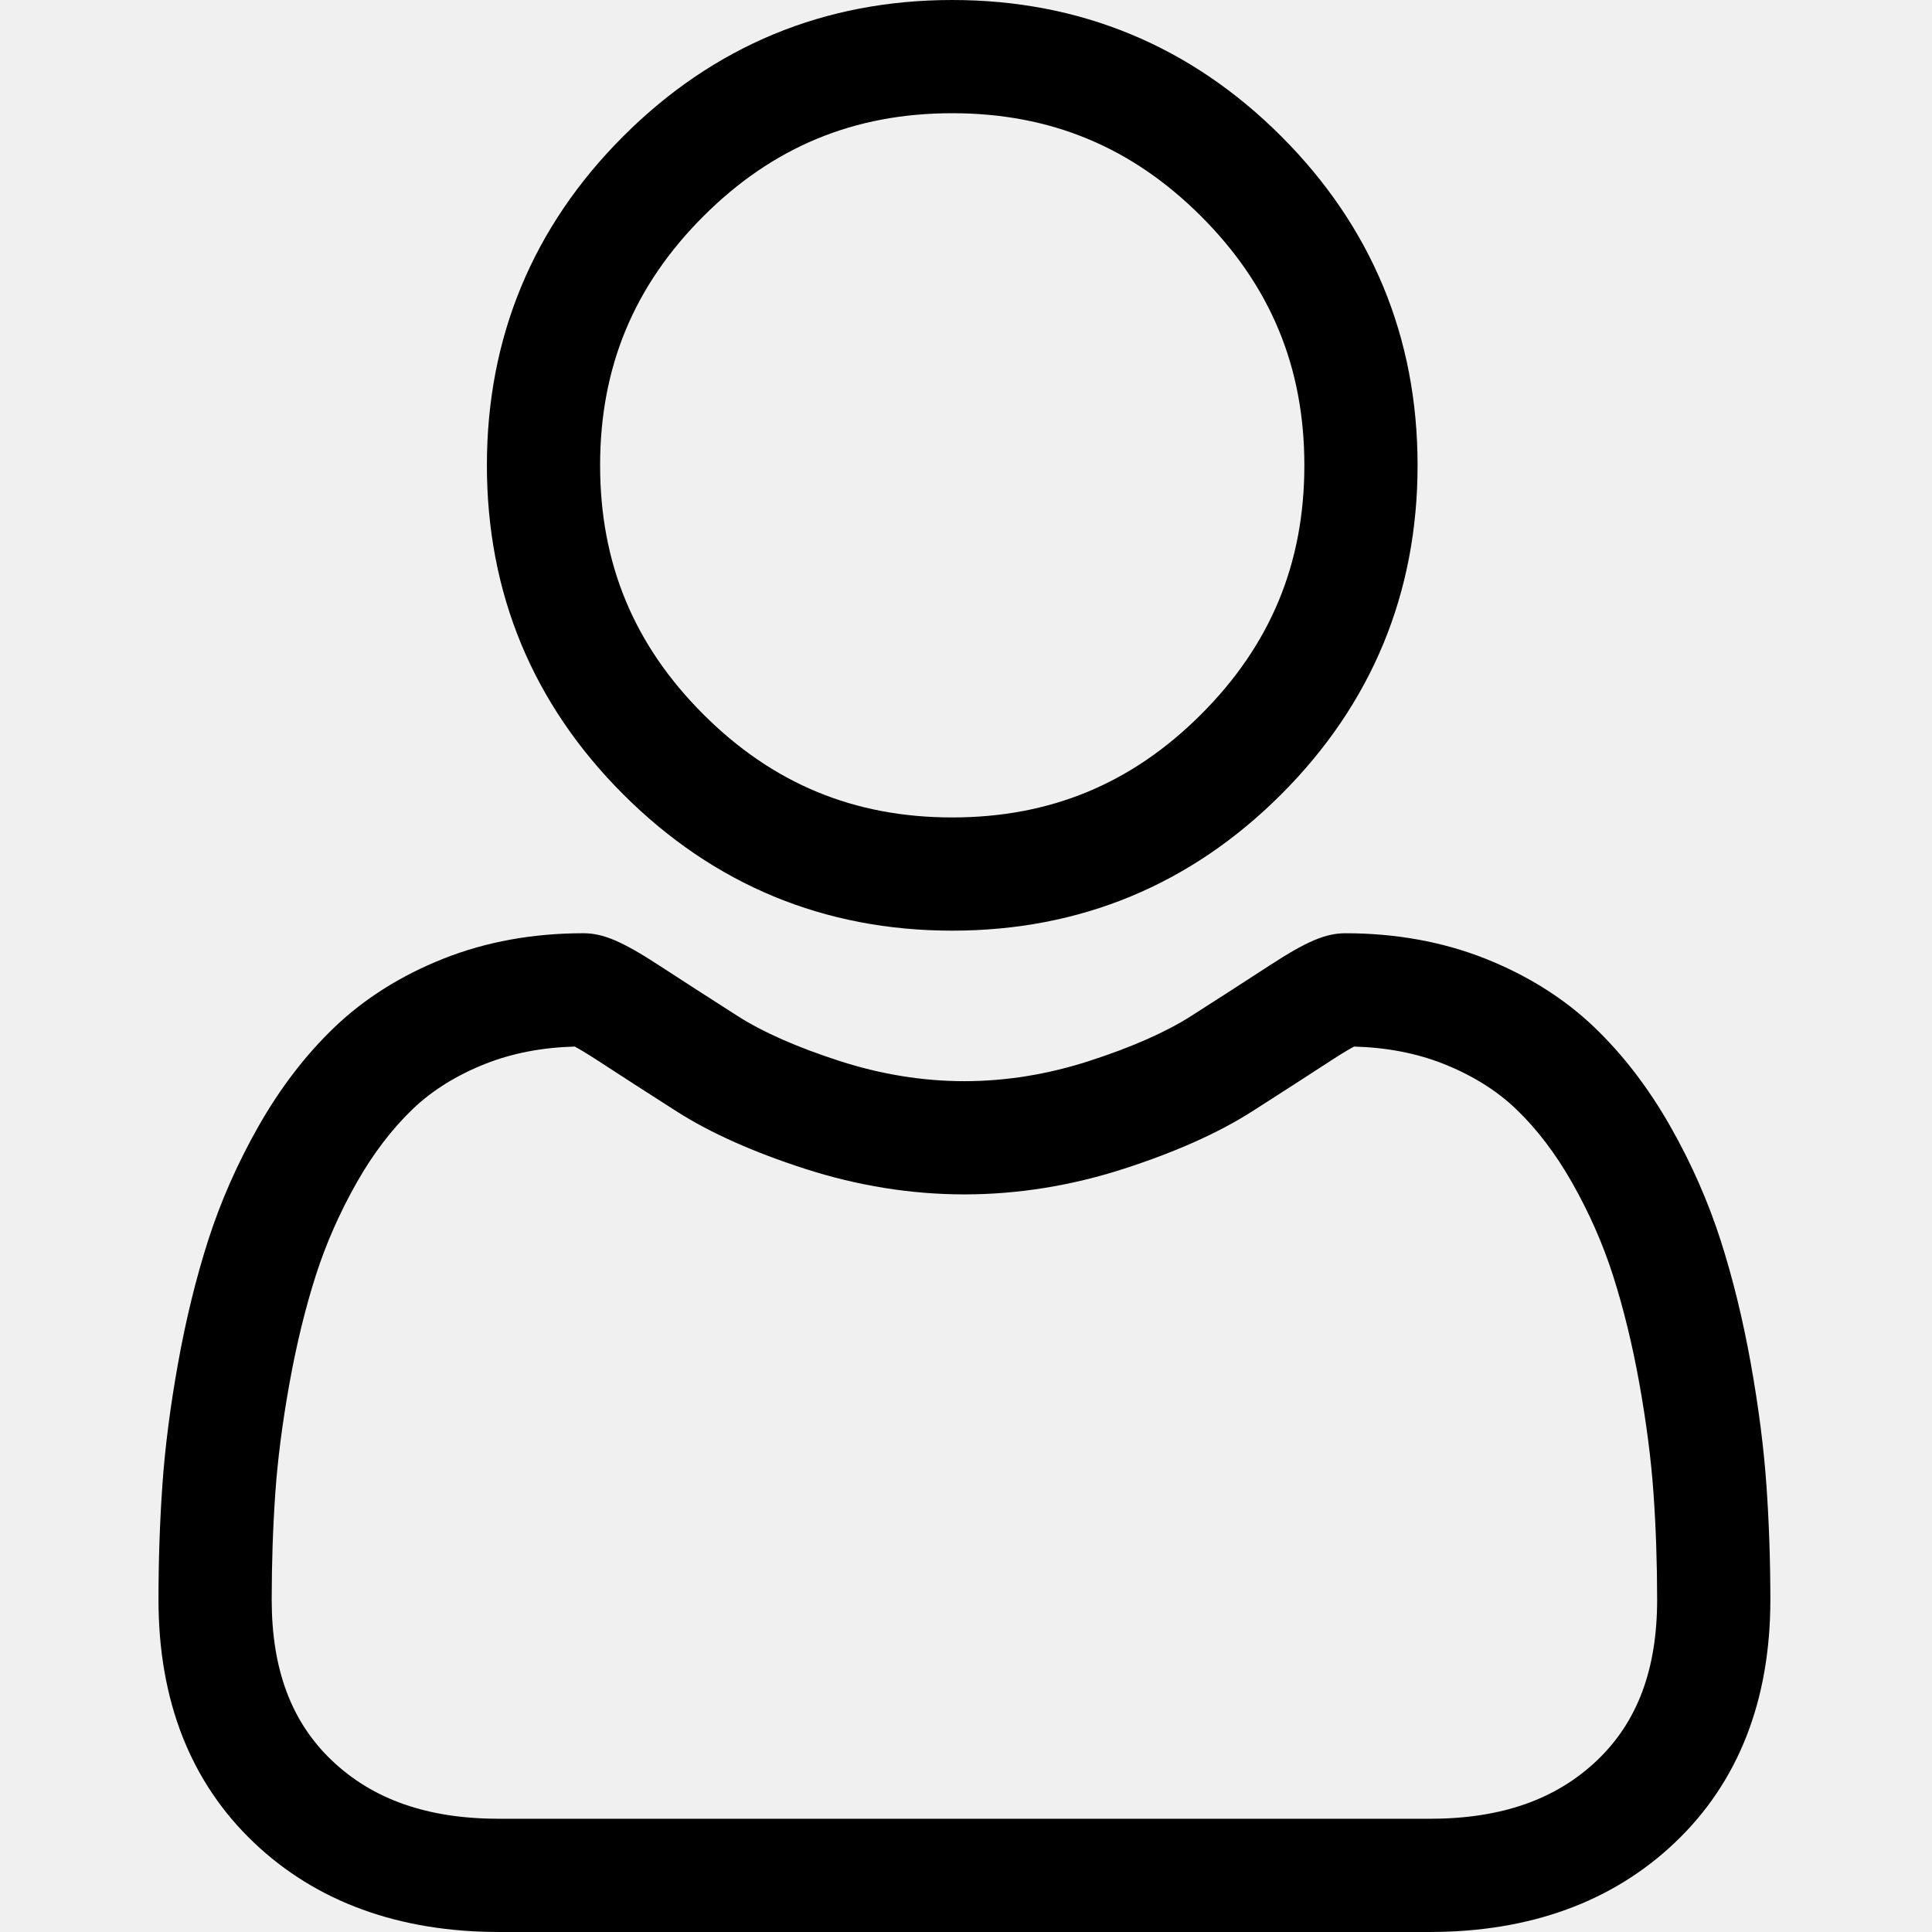
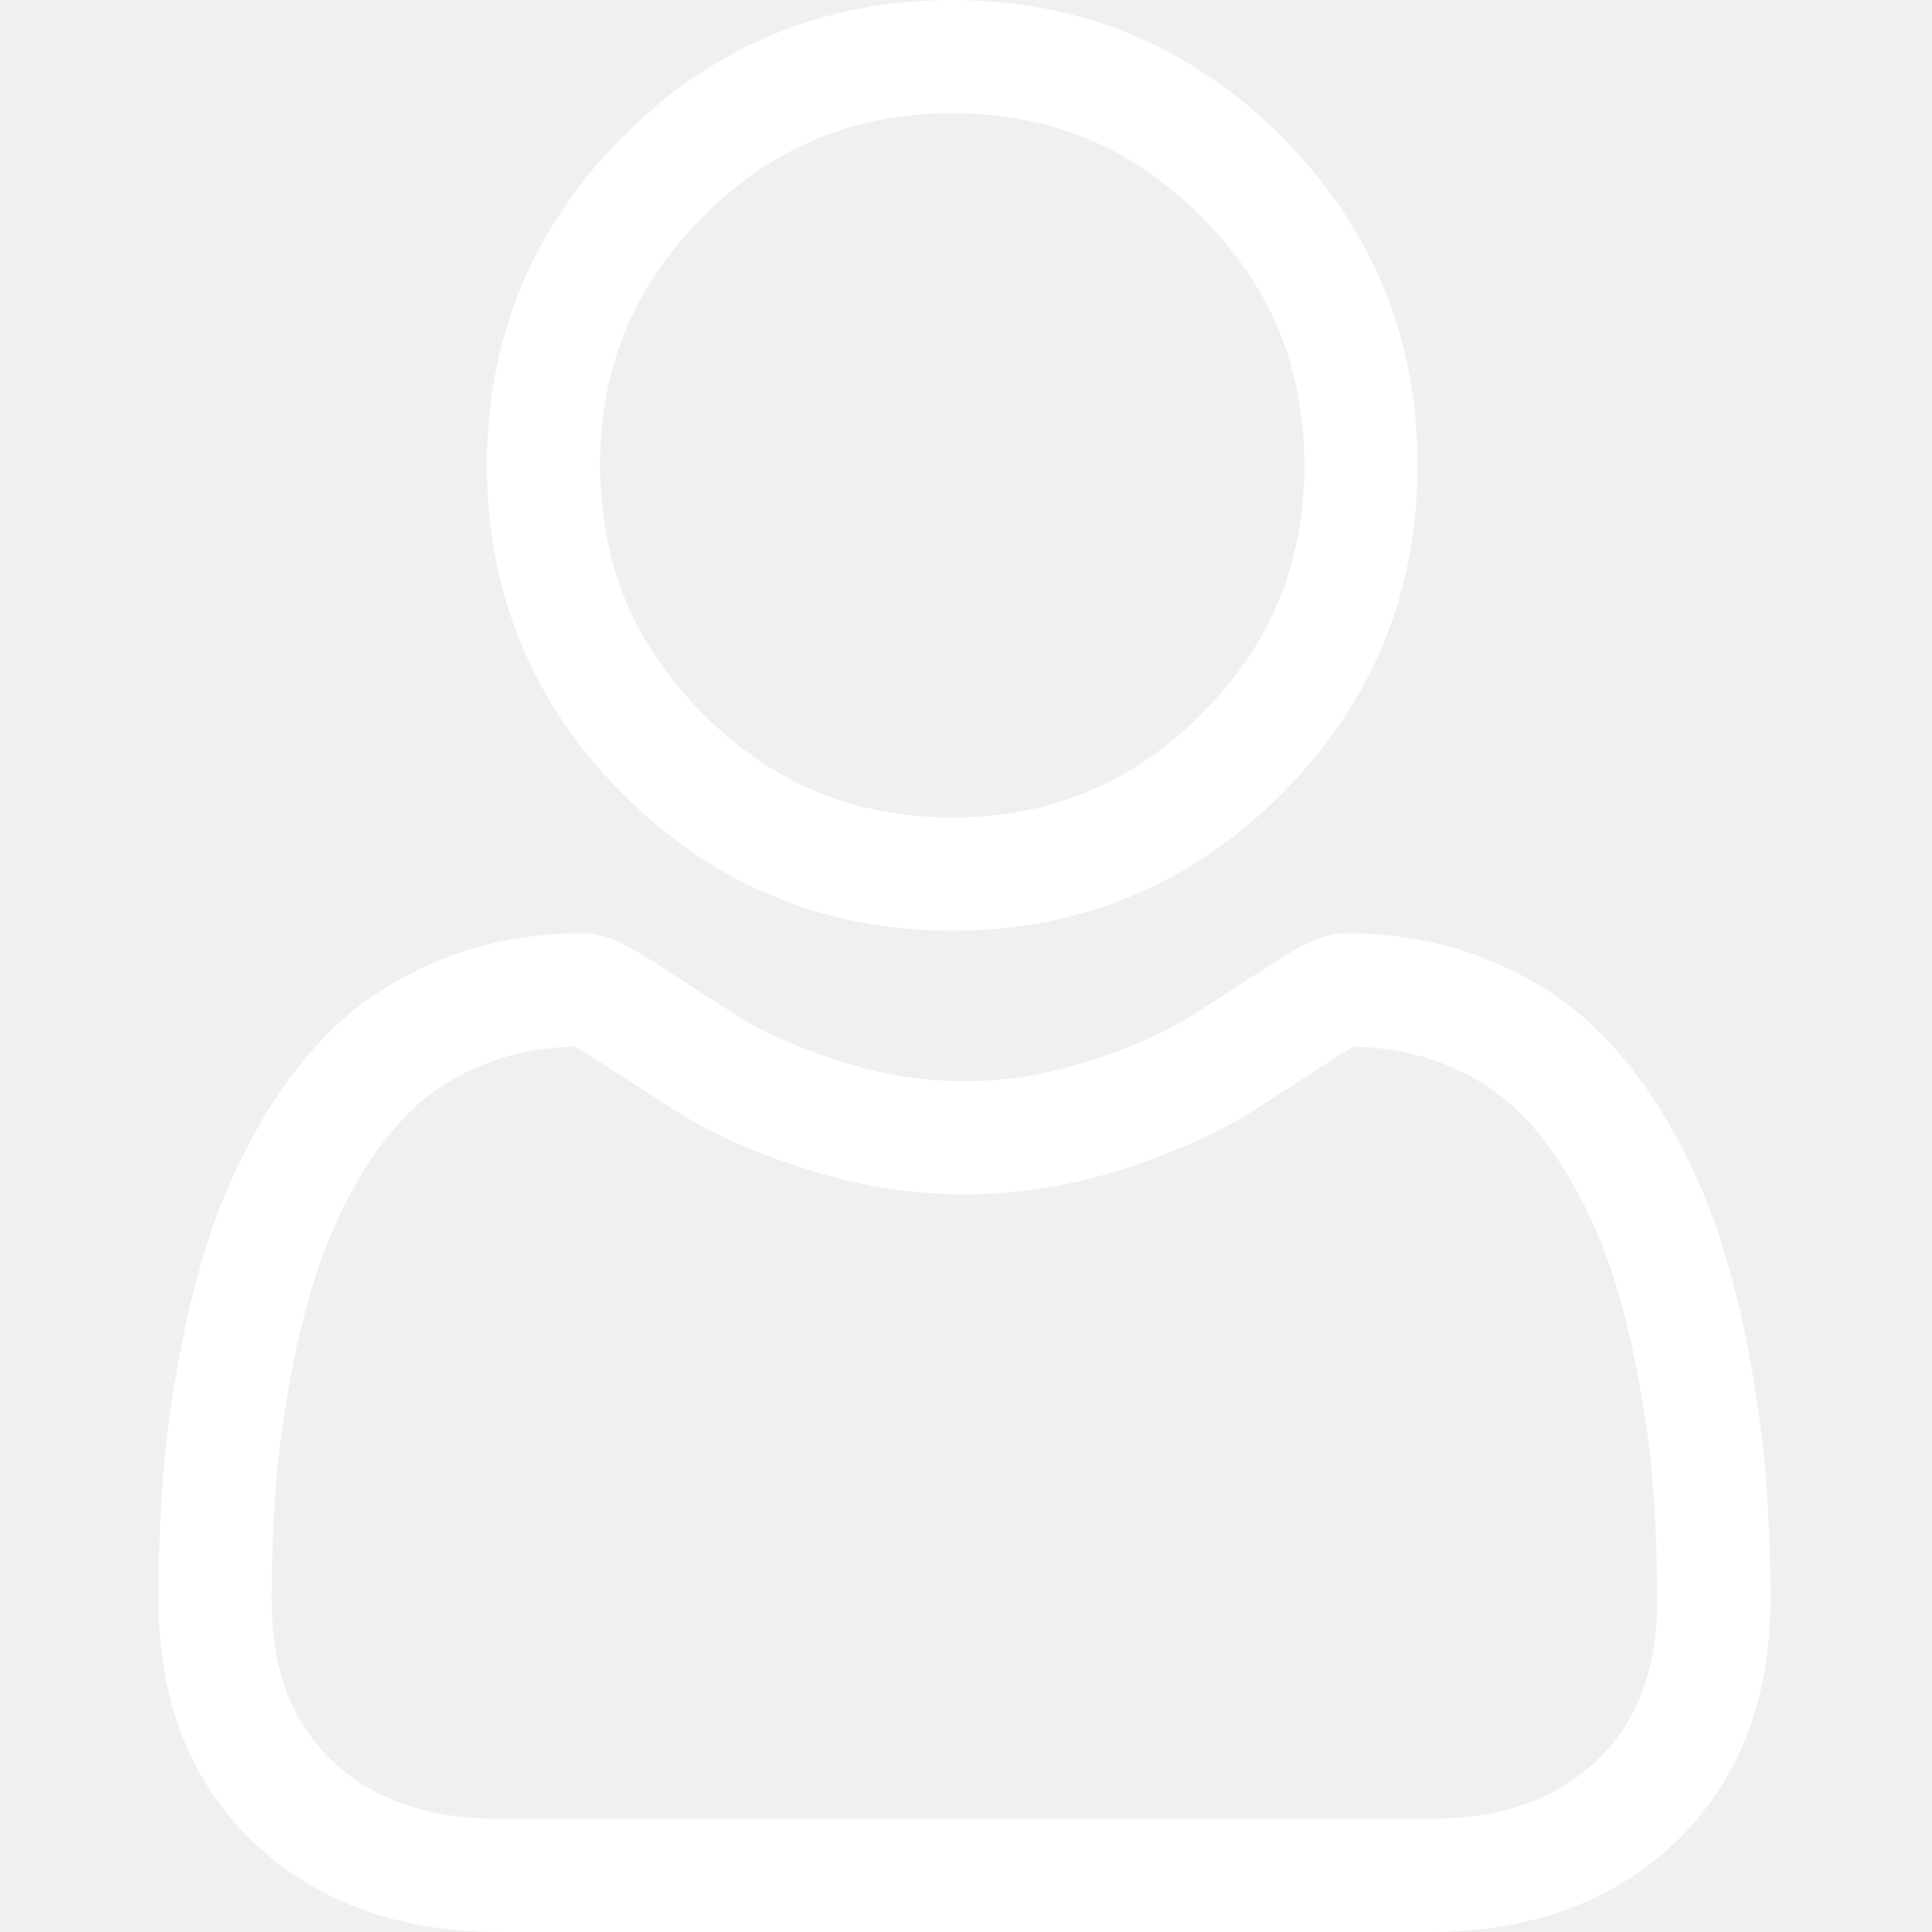
- <svg xmlns="http://www.w3.org/2000/svg" viewBox="-42 0 512 512.001">
+ <svg xmlns="http://www.w3.org/2000/svg" viewBox="-42 0 512 512.001" fill="#ffffff">
  <path d="m210.352 246.633c33.883 0 63.219-12.152 87.195-36.129 23.969-23.973 36.125-53.305 36.125-87.191 0-33.875-12.152-63.211-36.129-87.191-23.977-23.969-53.312-36.121-87.191-36.121-33.887 0-63.219 12.152-87.191 36.125s-36.129 53.309-36.129 87.188c0 33.887 12.156 63.223 36.129 87.195 23.98 23.969 53.316 36.125 87.191 36.125zm-65.973-189.293c18.395-18.395 39.973-27.336 65.973-27.336 25.996 0 47.578 8.941 65.977 27.336 18.395 18.398 27.34 39.98 27.34 65.973 0 26-8.945 47.578-27.34 65.977-18.398 18.398-39.98 27.34-65.977 27.34-25.992 0-47.57-8.945-65.973-27.34-18.398-18.395-27.344-39.977-27.344-65.977 0-25.992 8.945-47.574 27.344-65.973zm0 0" />
  <path d="m426.129 393.703c-.691-9.977-2.09-20.859-4.148-32.352-2.078-11.578-4.754-22.523-7.957-32.527-3.312-10.34-7.809-20.551-13.375-30.336-5.77-10.156-12.551-19-20.16-26.277-7.957-7.613-17.699-13.734-28.965-18.199-11.227-4.441-23.668-6.691-36.977-6.691-5.227 0-10.281 2.145-20.043 8.5-6.008 3.918-13.035 8.449-20.879 13.461-6.707 4.273-15.793 8.277-27.016 11.902-10.949 3.543-22.066 5.34-33.043 5.34-10.969 0-22.086-1.797-33.043-5.34-11.211-3.621-20.301-7.625-26.996-11.898-7.77-4.965-14.801-9.496-20.898-13.469-9.754-6.355-14.809-8.5-20.035-8.5-13.312 0-25.75 2.254-36.973 6.699-11.258 4.457-21.004 10.578-28.969 18.199-7.609 7.281-14.391 16.121-20.156 26.273-5.559 9.785-10.059 19.992-13.371 30.34-3.199 10.004-5.875 20.945-7.953 32.523-2.062 11.477-3.457 22.363-4.148 32.363-.68 9.777-1.023 19.953-1.023 30.234 0 26.727 8.496 48.363 25.25 64.32 16.547 15.746 38.438 23.73 65.066 23.73h246.531c26.621 0 48.512-7.984 65.062-23.73 16.758-15.945 25.254-37.59 25.254-64.324-.004-10.316-.352-20.492-1.035-30.242zm-44.906 72.828c-10.934 10.406-25.449 15.465-44.379 15.465h-246.527c-18.934 0-33.449-5.059-44.379-15.461-10.723-10.207-15.934-24.141-15.934-42.586 0-9.594.316-19.066.949-28.16.617-8.922 1.879-18.723 3.75-29.137 1.848-10.285 4.199-19.938 6.996-28.676 2.684-8.379 6.344-16.676 10.883-24.668 4.332-7.617 9.316-14.152 14.816-19.418 5.145-4.926 11.629-8.957 19.27-11.98 7.066-2.797 15.008-4.328 23.629-4.559 1.051.559 2.922 1.625 5.953 3.602 6.168 4.02 13.277 8.605 21.137 13.625 8.859 5.648 20.273 10.75 33.91 15.152 13.941 4.508 28.16 6.797 42.273 6.797 14.113 0 28.336-2.289 42.27-6.793 13.648-4.41 25.059-9.508 33.93-15.164 8.043-5.141 14.953-9.594 21.121-13.617 3.031-1.973 4.902-3.043 5.953-3.602 8.625.23 16.566 1.762 23.637 4.559 7.637 3.023 14.121 7.059 19.266 11.98 5.5 5.262 10.484 11.797 14.816 19.422 4.543 7.988 8.207 16.289 10.887 24.66 2.801 8.75 5.156 18.398 7 28.676 1.867 10.434 3.133 20.238 3.75 29.145v.008c.637 9.059.957 18.527.961 28.148-.004 18.449-5.215 32.379-15.938 42.582zm0 0" />
</svg>
